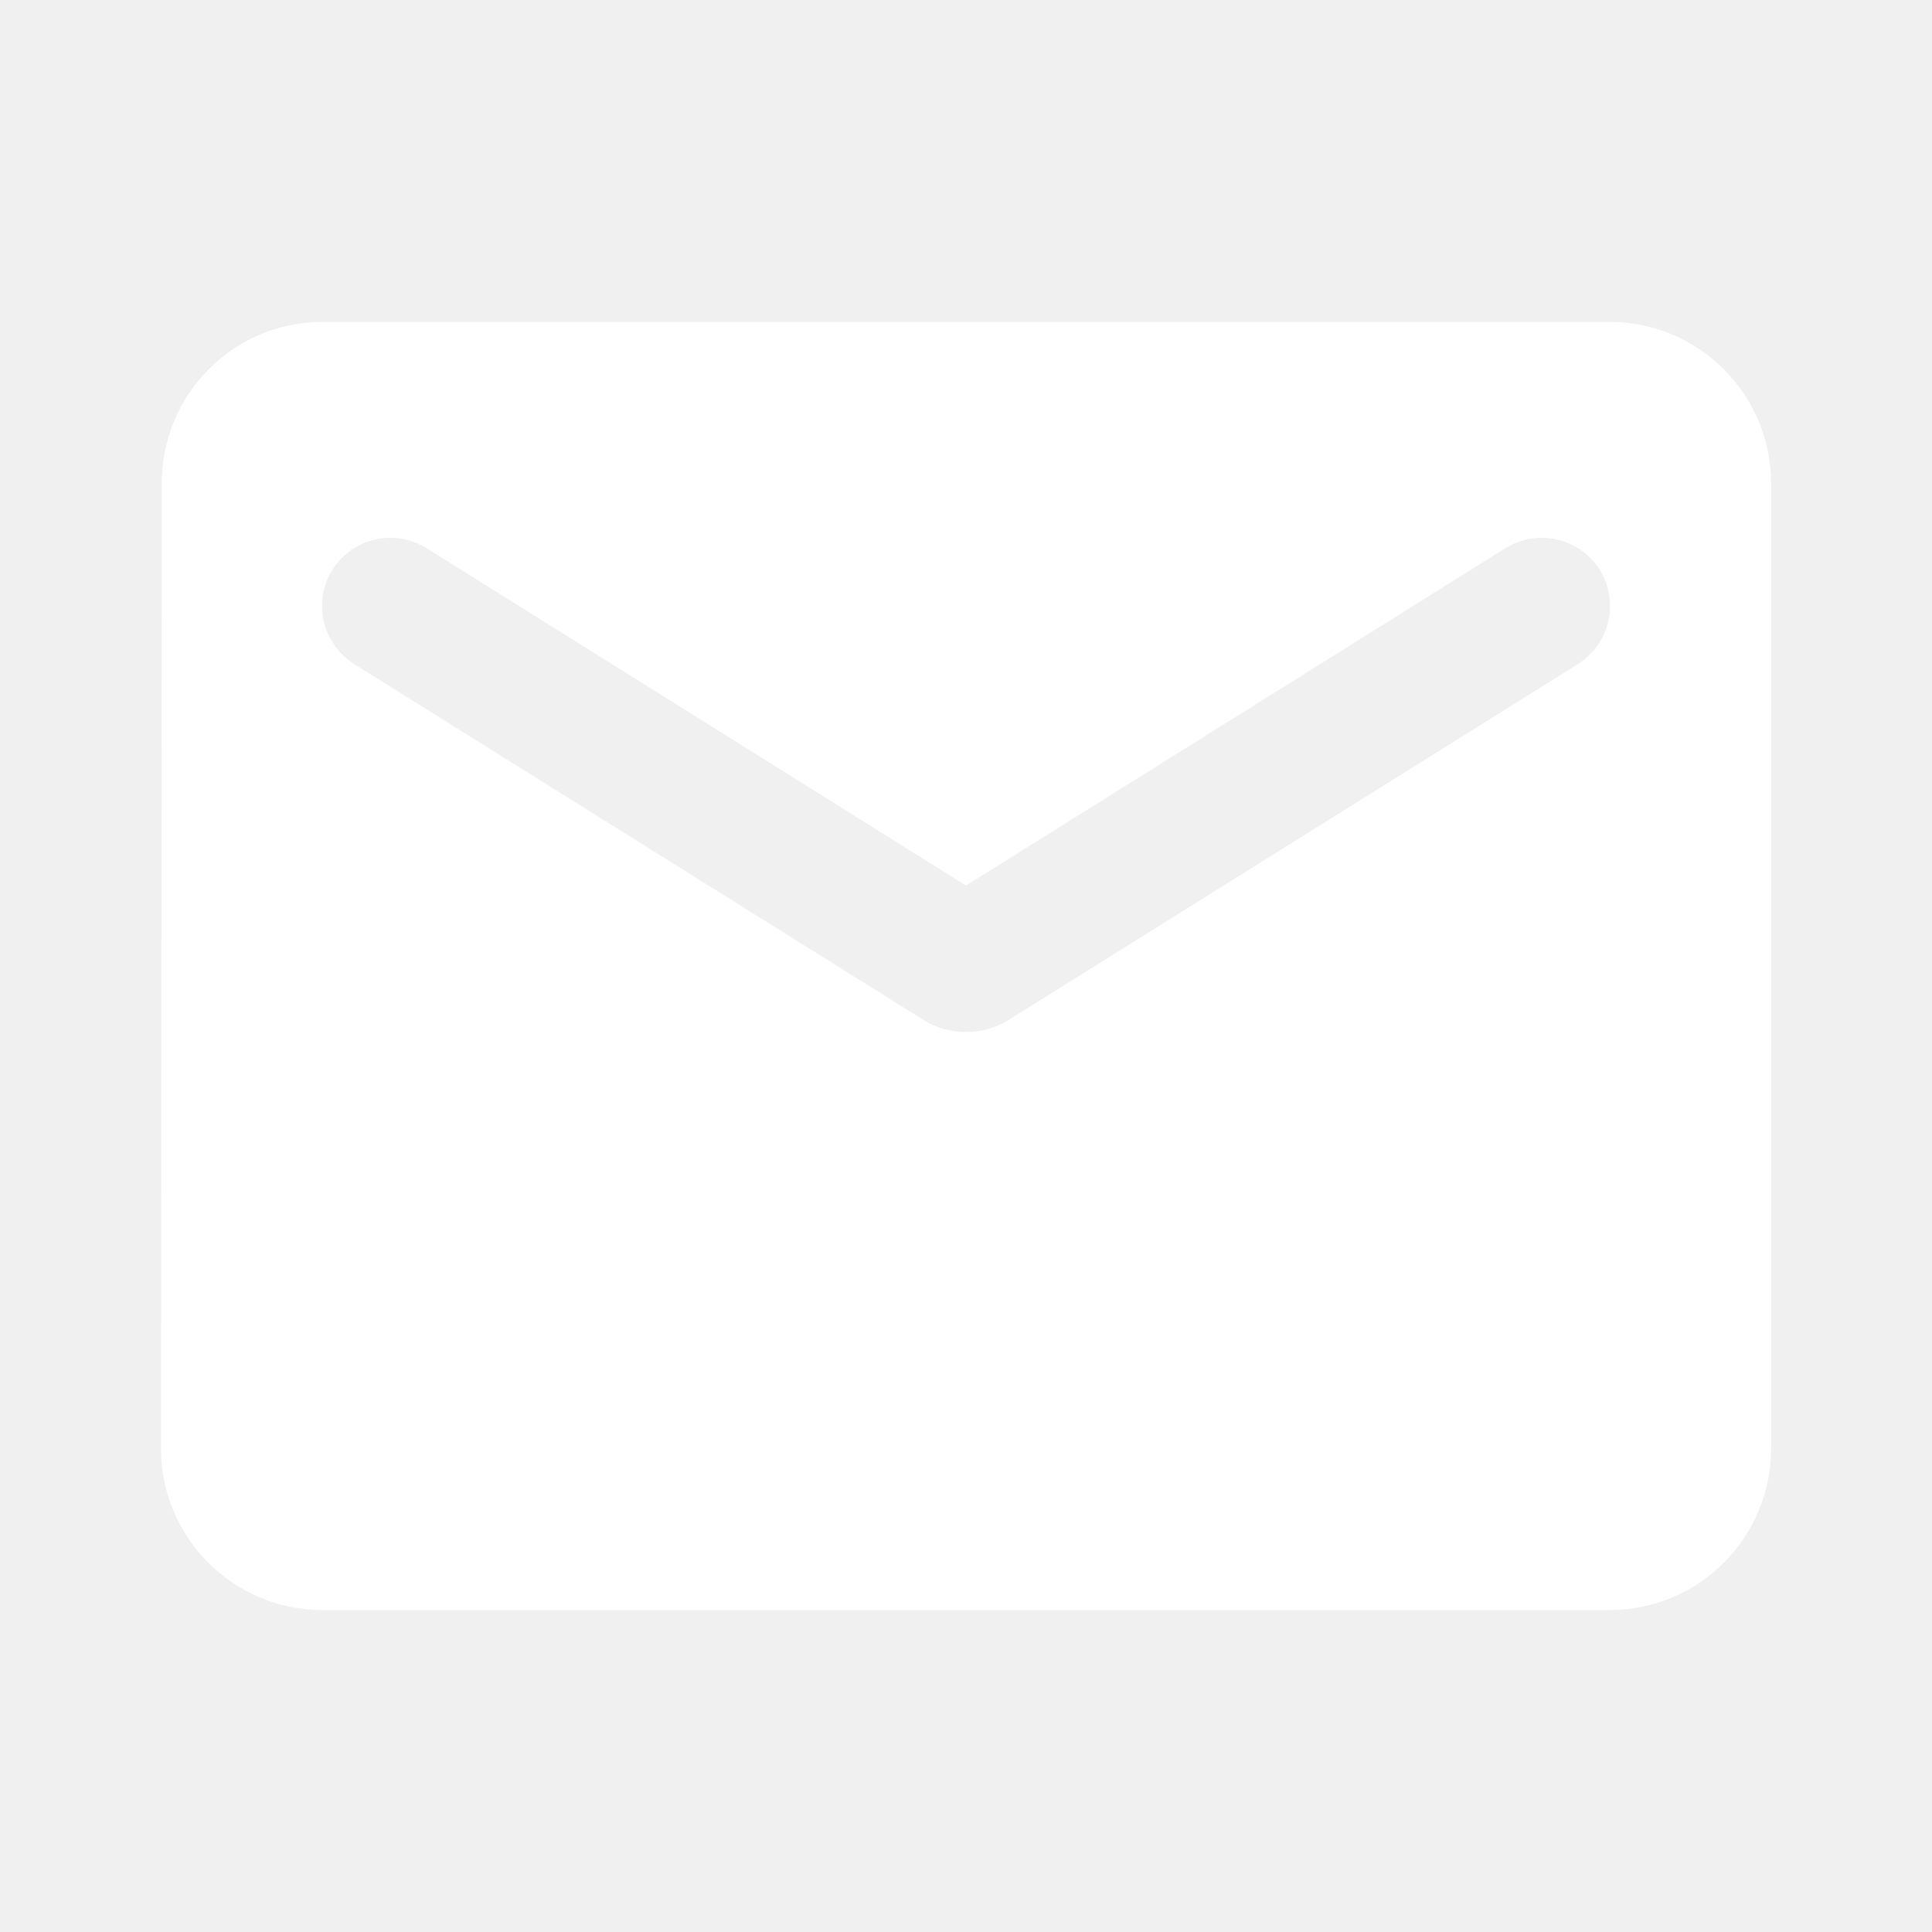
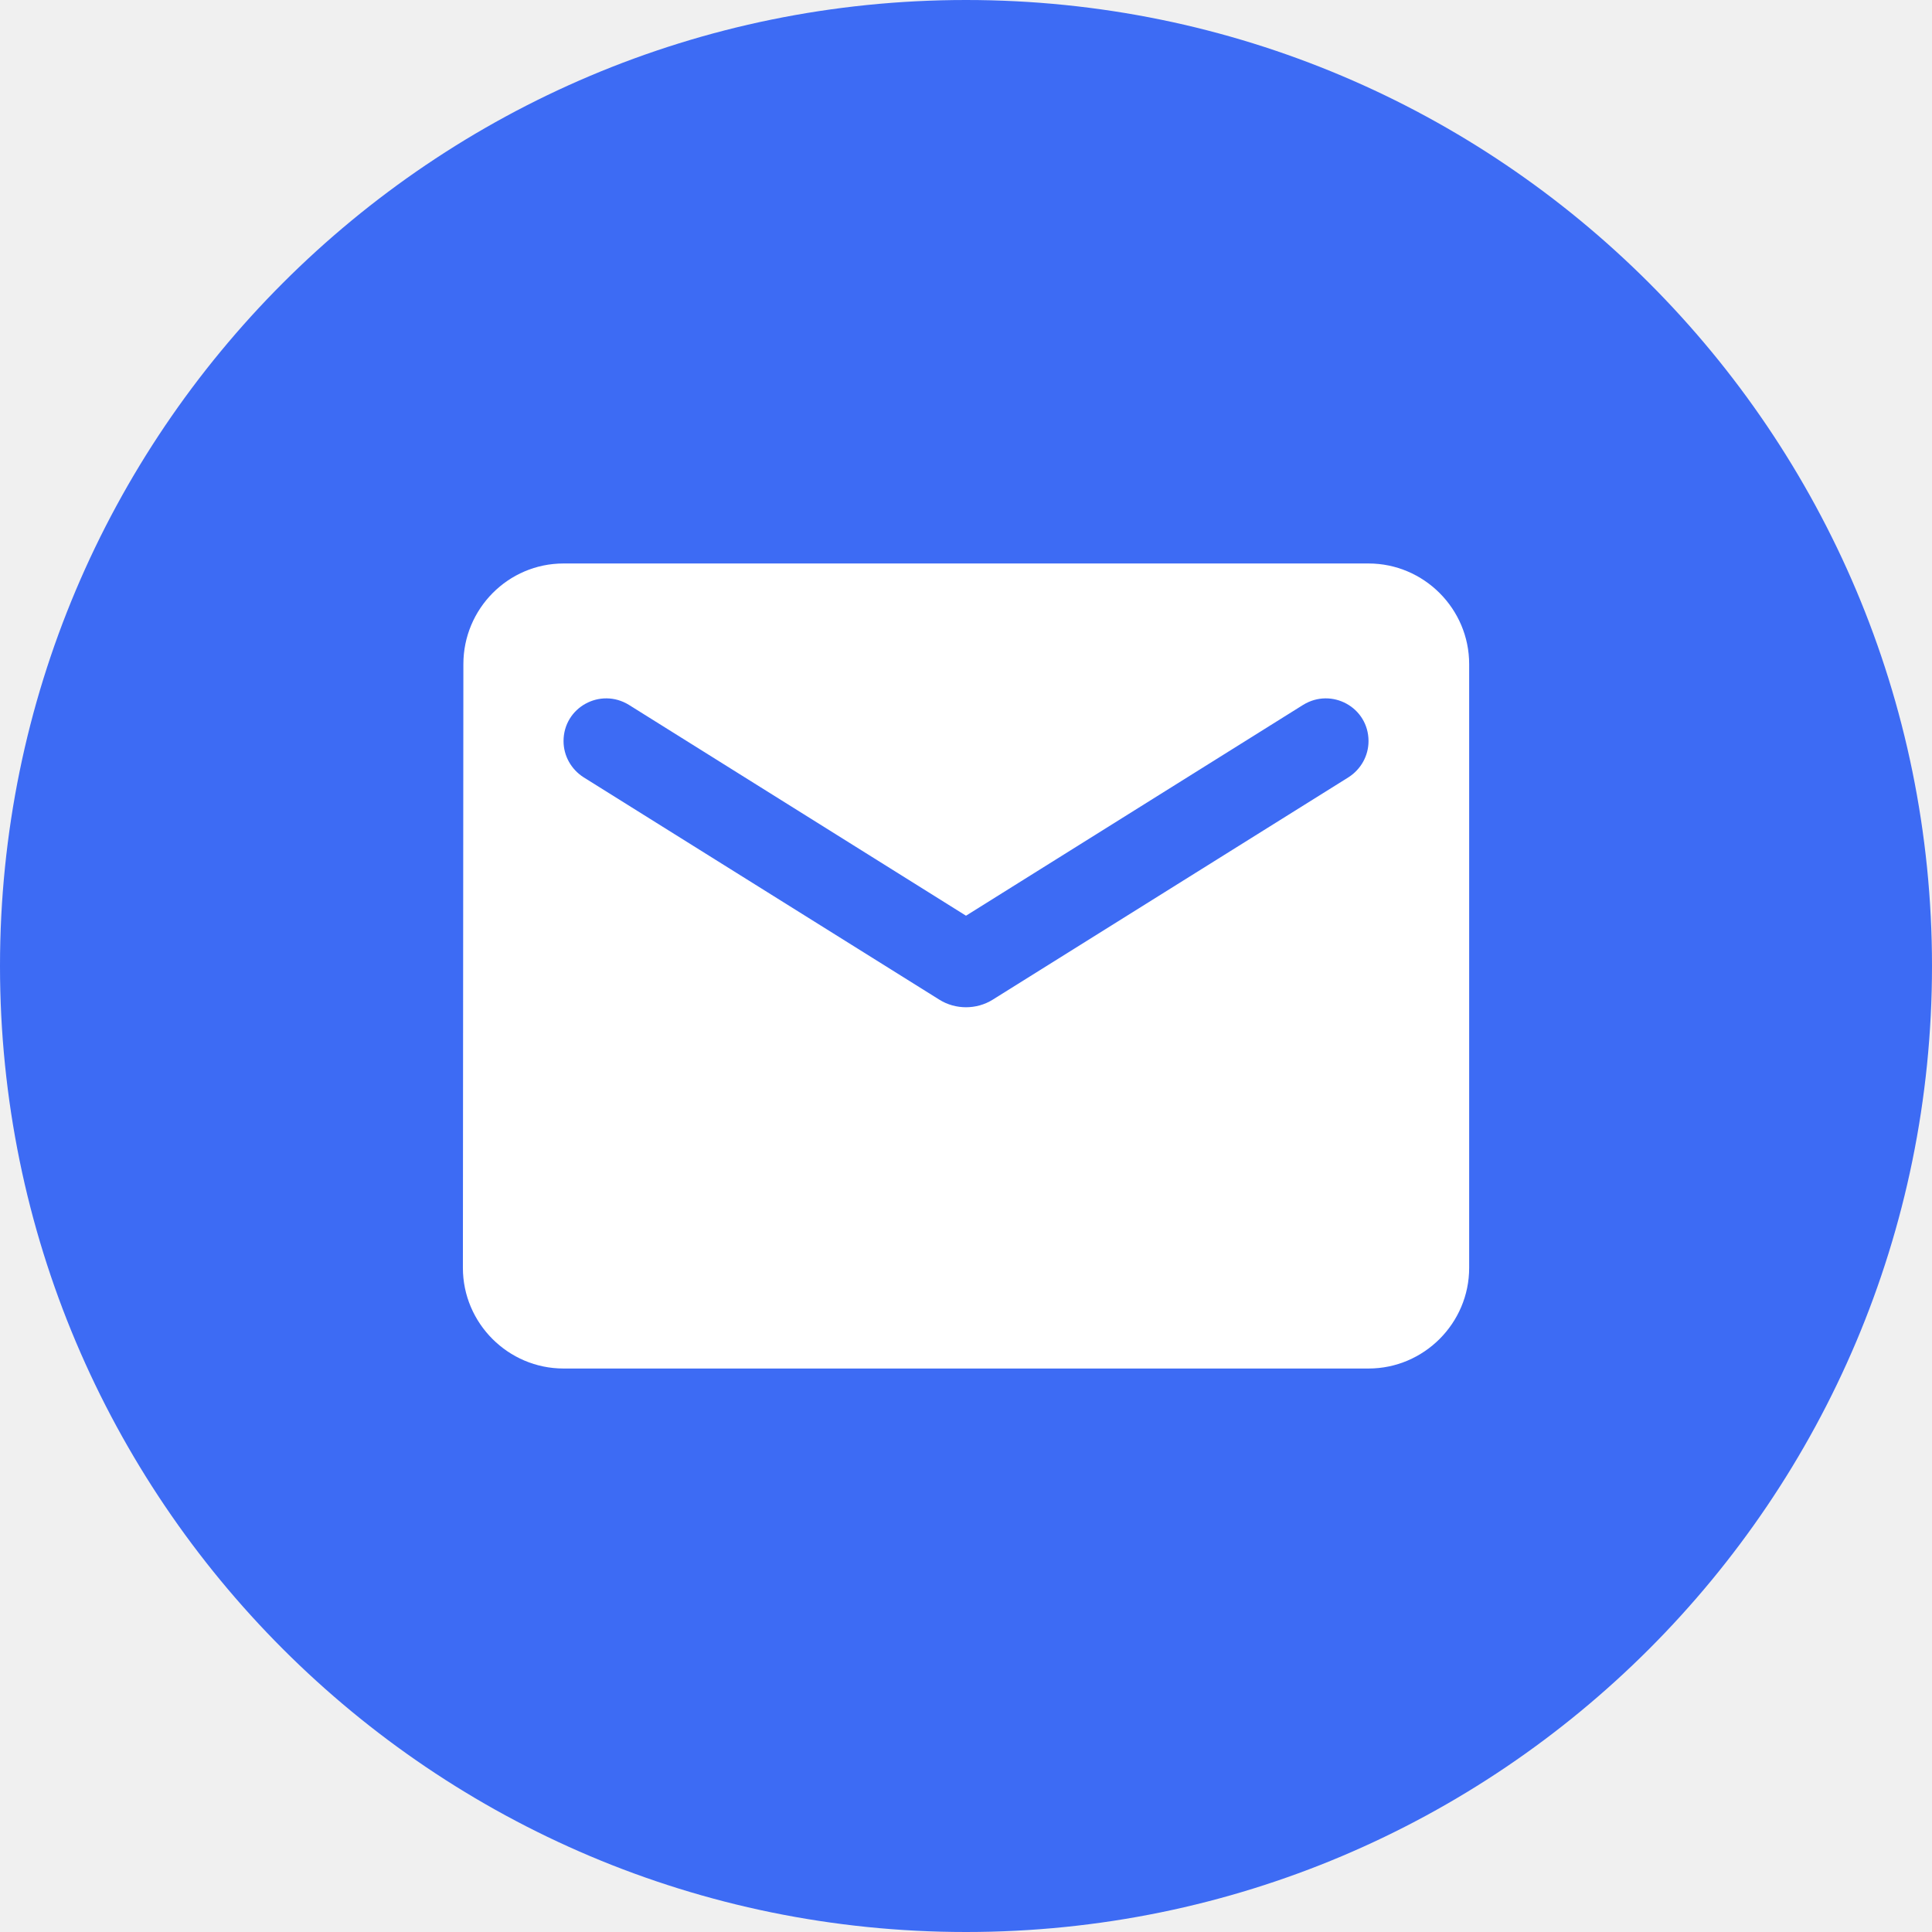
- <svg xmlns="http://www.w3.org/2000/svg" width="20" height="20" viewBox="0 0 20 20" fill="none">
-   <path d="M16.667 3.333H3.334C2.417 3.333 1.675 4.083 1.675 5L1.667 15C1.667 15.917 2.417 16.667 3.334 16.667H16.667C17.584 16.667 18.334 15.917 18.334 15V5C18.334 4.083 17.584 3.333 16.667 3.333ZM16.334 6.875L10.442 10.558C10.175 10.725 9.825 10.725 9.559 10.558L3.667 6.875C3.459 6.742 3.334 6.517 3.334 6.275C3.334 5.717 3.942 5.383 4.417 5.675L10 9.167L15.584 5.675C16.059 5.383 16.667 5.717 16.667 6.275C16.667 6.517 16.542 6.742 16.334 6.875Z" fill="white" />
+ <svg xmlns="http://www.w3.org/2000/svg" width="32" height="32" viewBox="0 0 32 32" fill="none">
+   <rect width="32" height="32" rx="16" fill="#3D6BF4" />
+   <path d="M22.667 9.333H9.334C8.417 9.333 7.675 10.083 7.675 11L7.667 21C7.667 21.917 8.417 22.667 9.334 22.667H22.667C23.584 22.667 24.334 21.917 24.334 21V11C24.334 10.083 23.584 9.333 22.667 9.333ZM22.334 12.875L16.442 16.558C16.175 16.725 15.825 16.725 15.559 16.558L9.667 12.875C9.459 12.742 9.334 12.517 9.334 12.275C9.334 11.717 9.942 11.383 10.417 11.675L16 15.167L21.584 11.675C22.059 11.383 22.667 11.717 22.667 12.275C22.667 12.517 22.542 12.742 22.334 12.875Z" fill="white" />
</svg>
